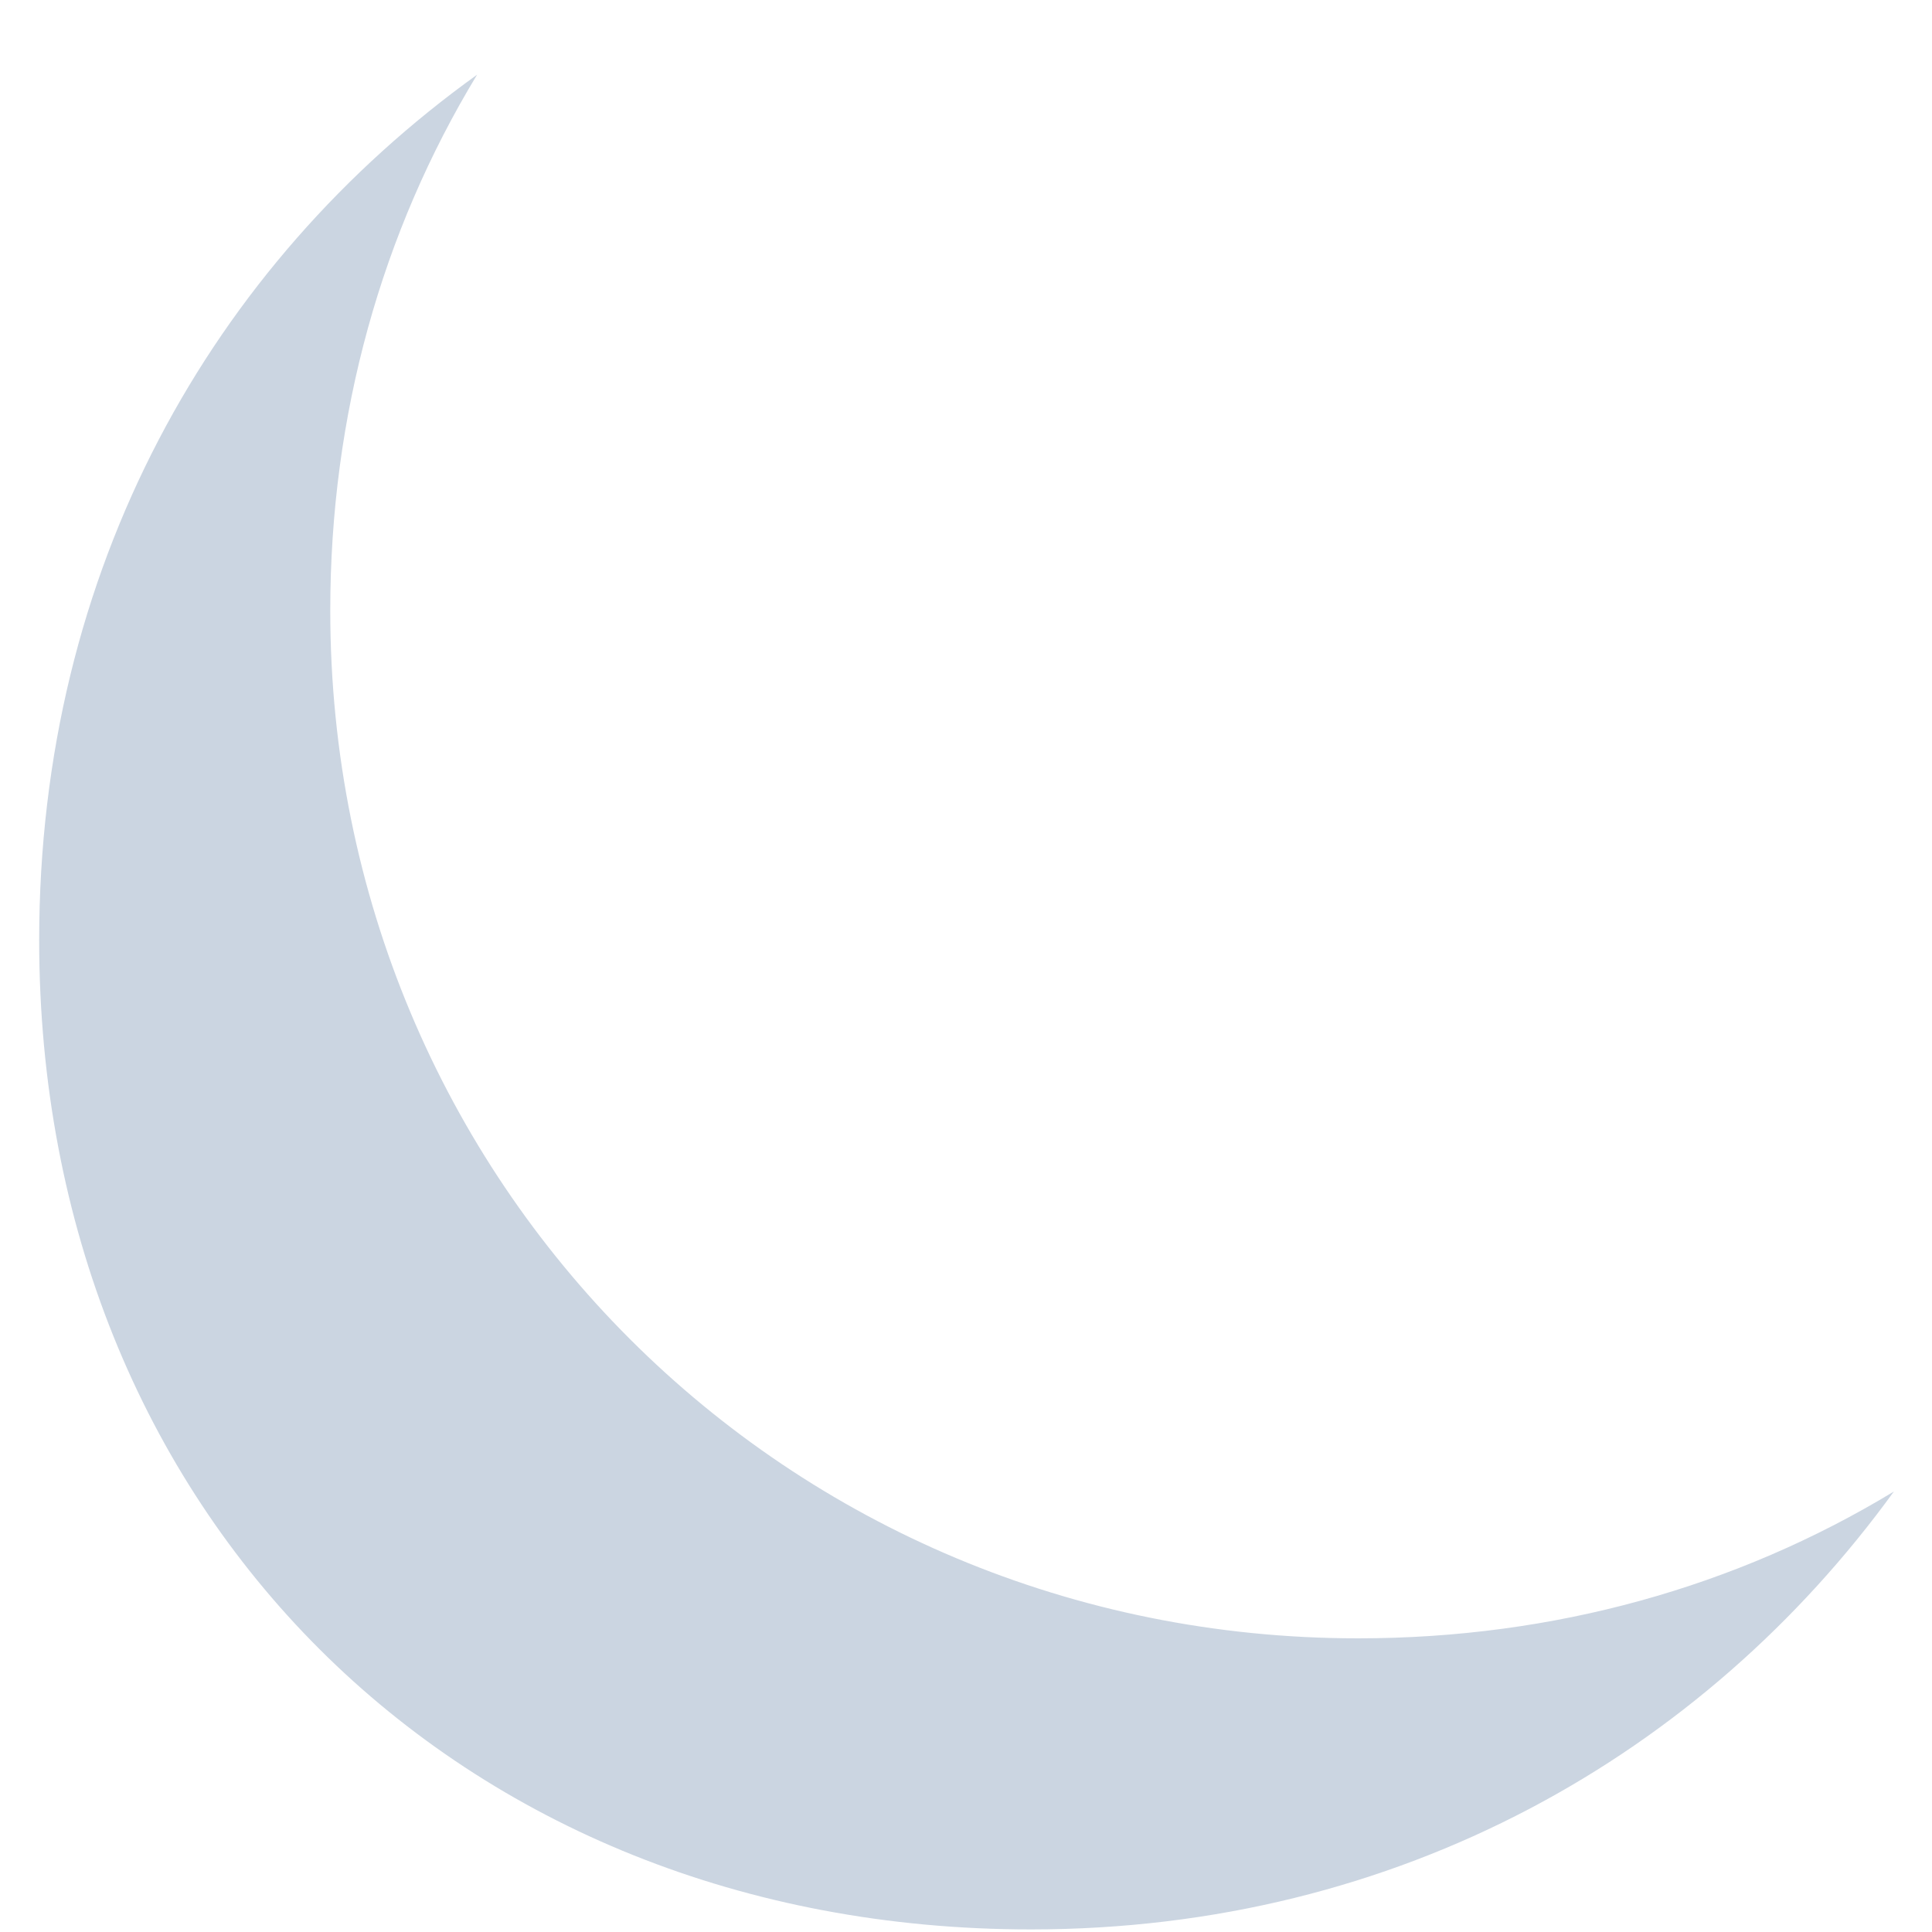
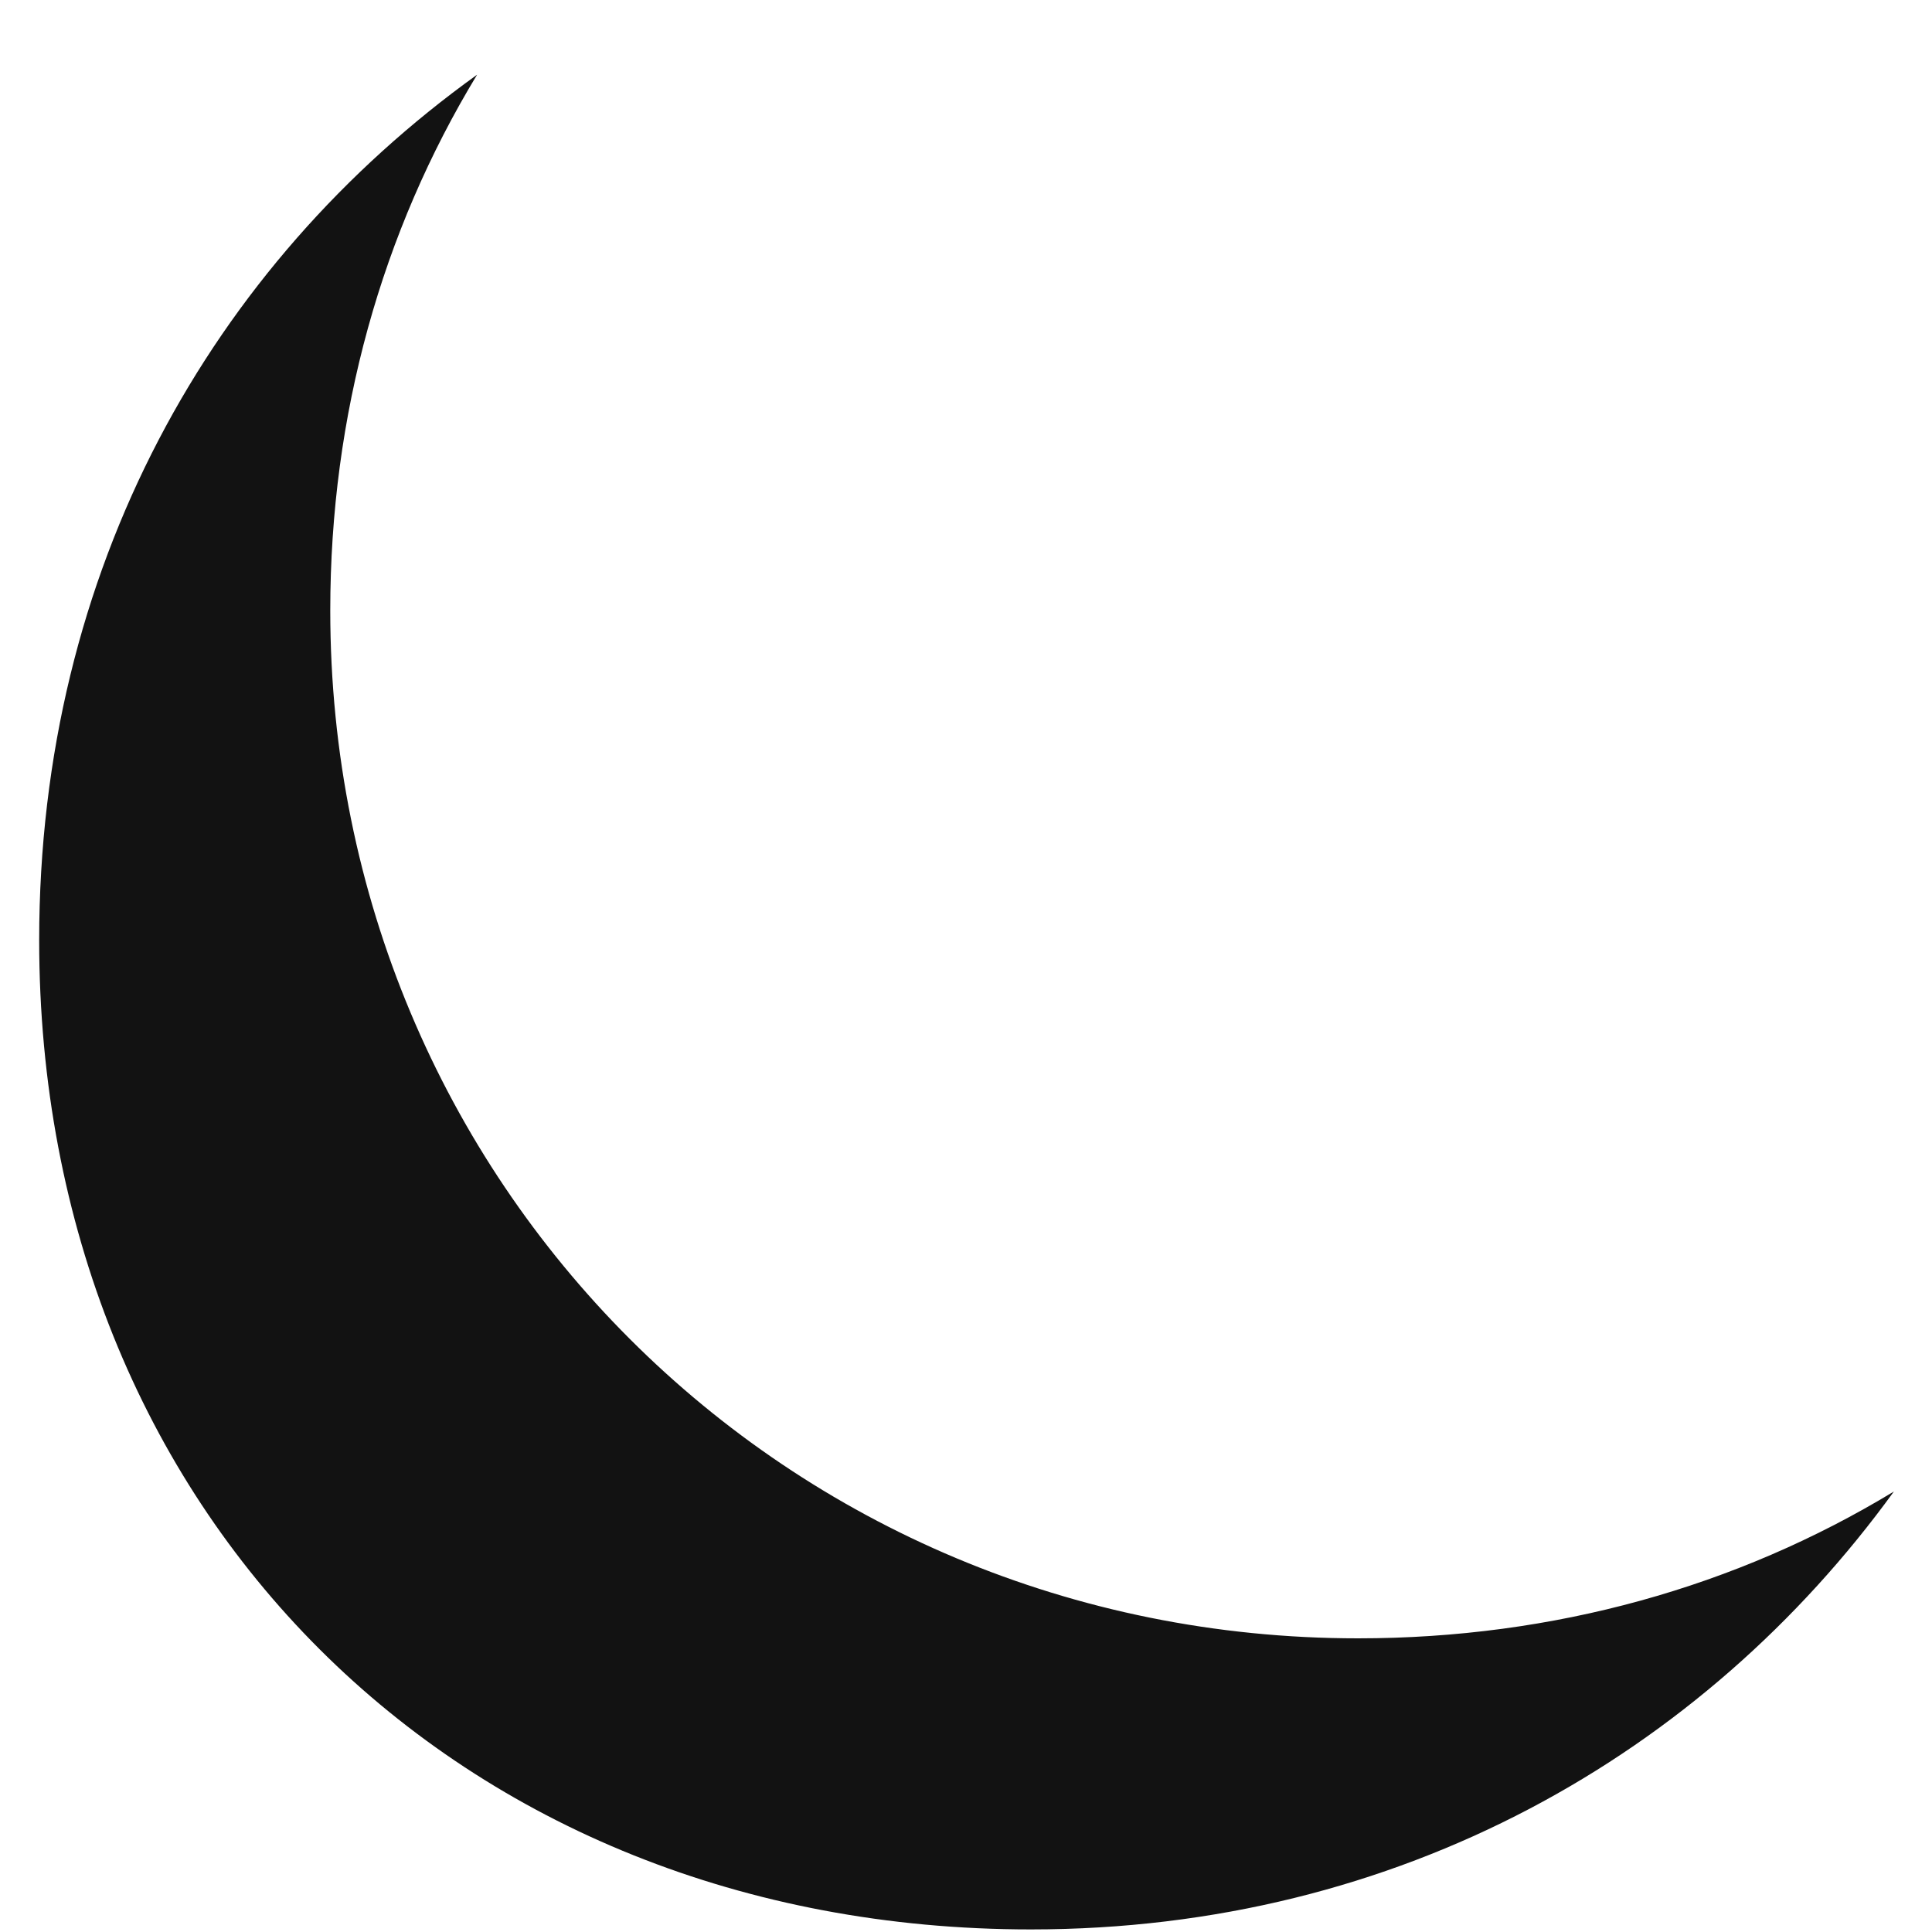
<svg xmlns="http://www.w3.org/2000/svg" width="18" height="18" viewBox="0 0 18 18" fill="none">
-   <path d="M9.605 17.976C4.253 17.976 0.365 14.088 0.365 8.76C0.365 5.304 1.973 2.472 4.445 0.696C3.557 2.16 3.077 3.864 3.077 5.688C3.077 11.016 7.325 15.264 12.653 15.264C14.477 15.264 16.181 14.784 17.645 13.896C15.869 16.344 13.037 17.976 9.605 17.976Z" fill="#CBD5E1" />
+   <path d="M9.605 17.976C4.253 17.976 0.365 14.088 0.365 8.76C0.365 5.304 1.973 2.472 4.445 0.696C3.557 2.16 3.077 3.864 3.077 5.688C3.077 11.016 7.325 15.264 12.653 15.264C14.477 15.264 16.181 14.784 17.645 13.896C15.869 16.344 13.037 17.976 9.605 17.976Z" fill="#121212" />
</svg>
